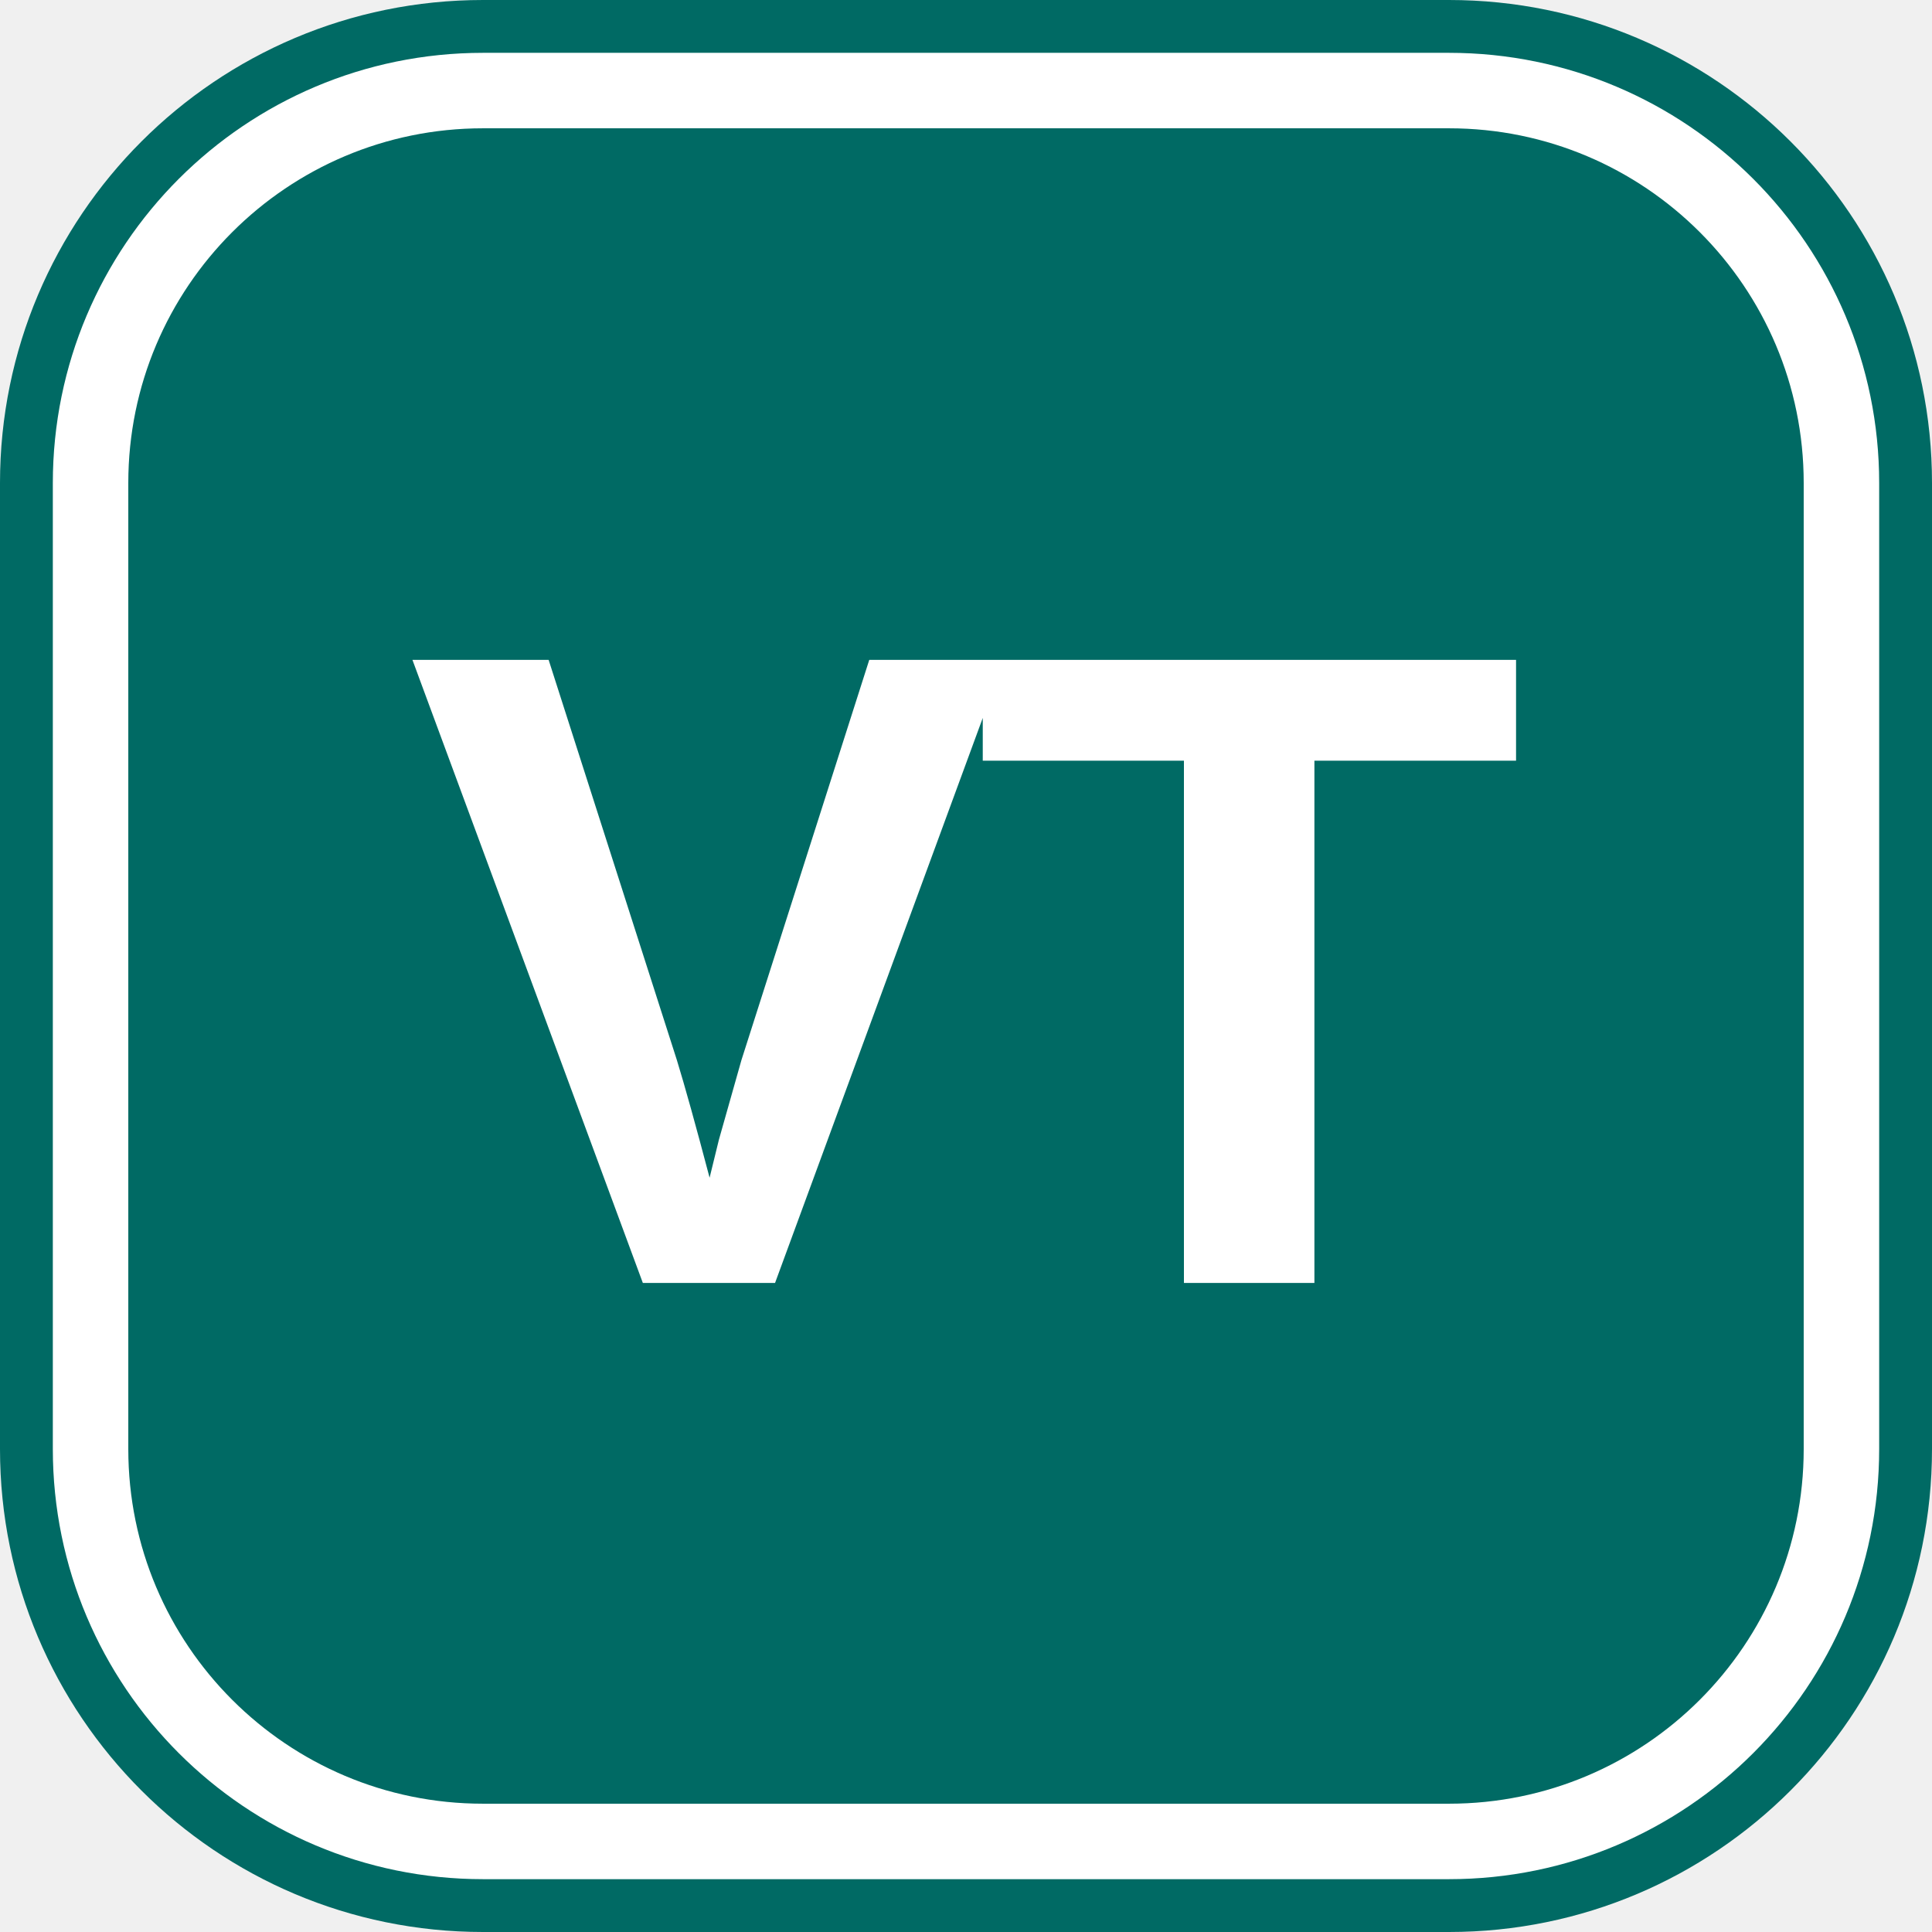
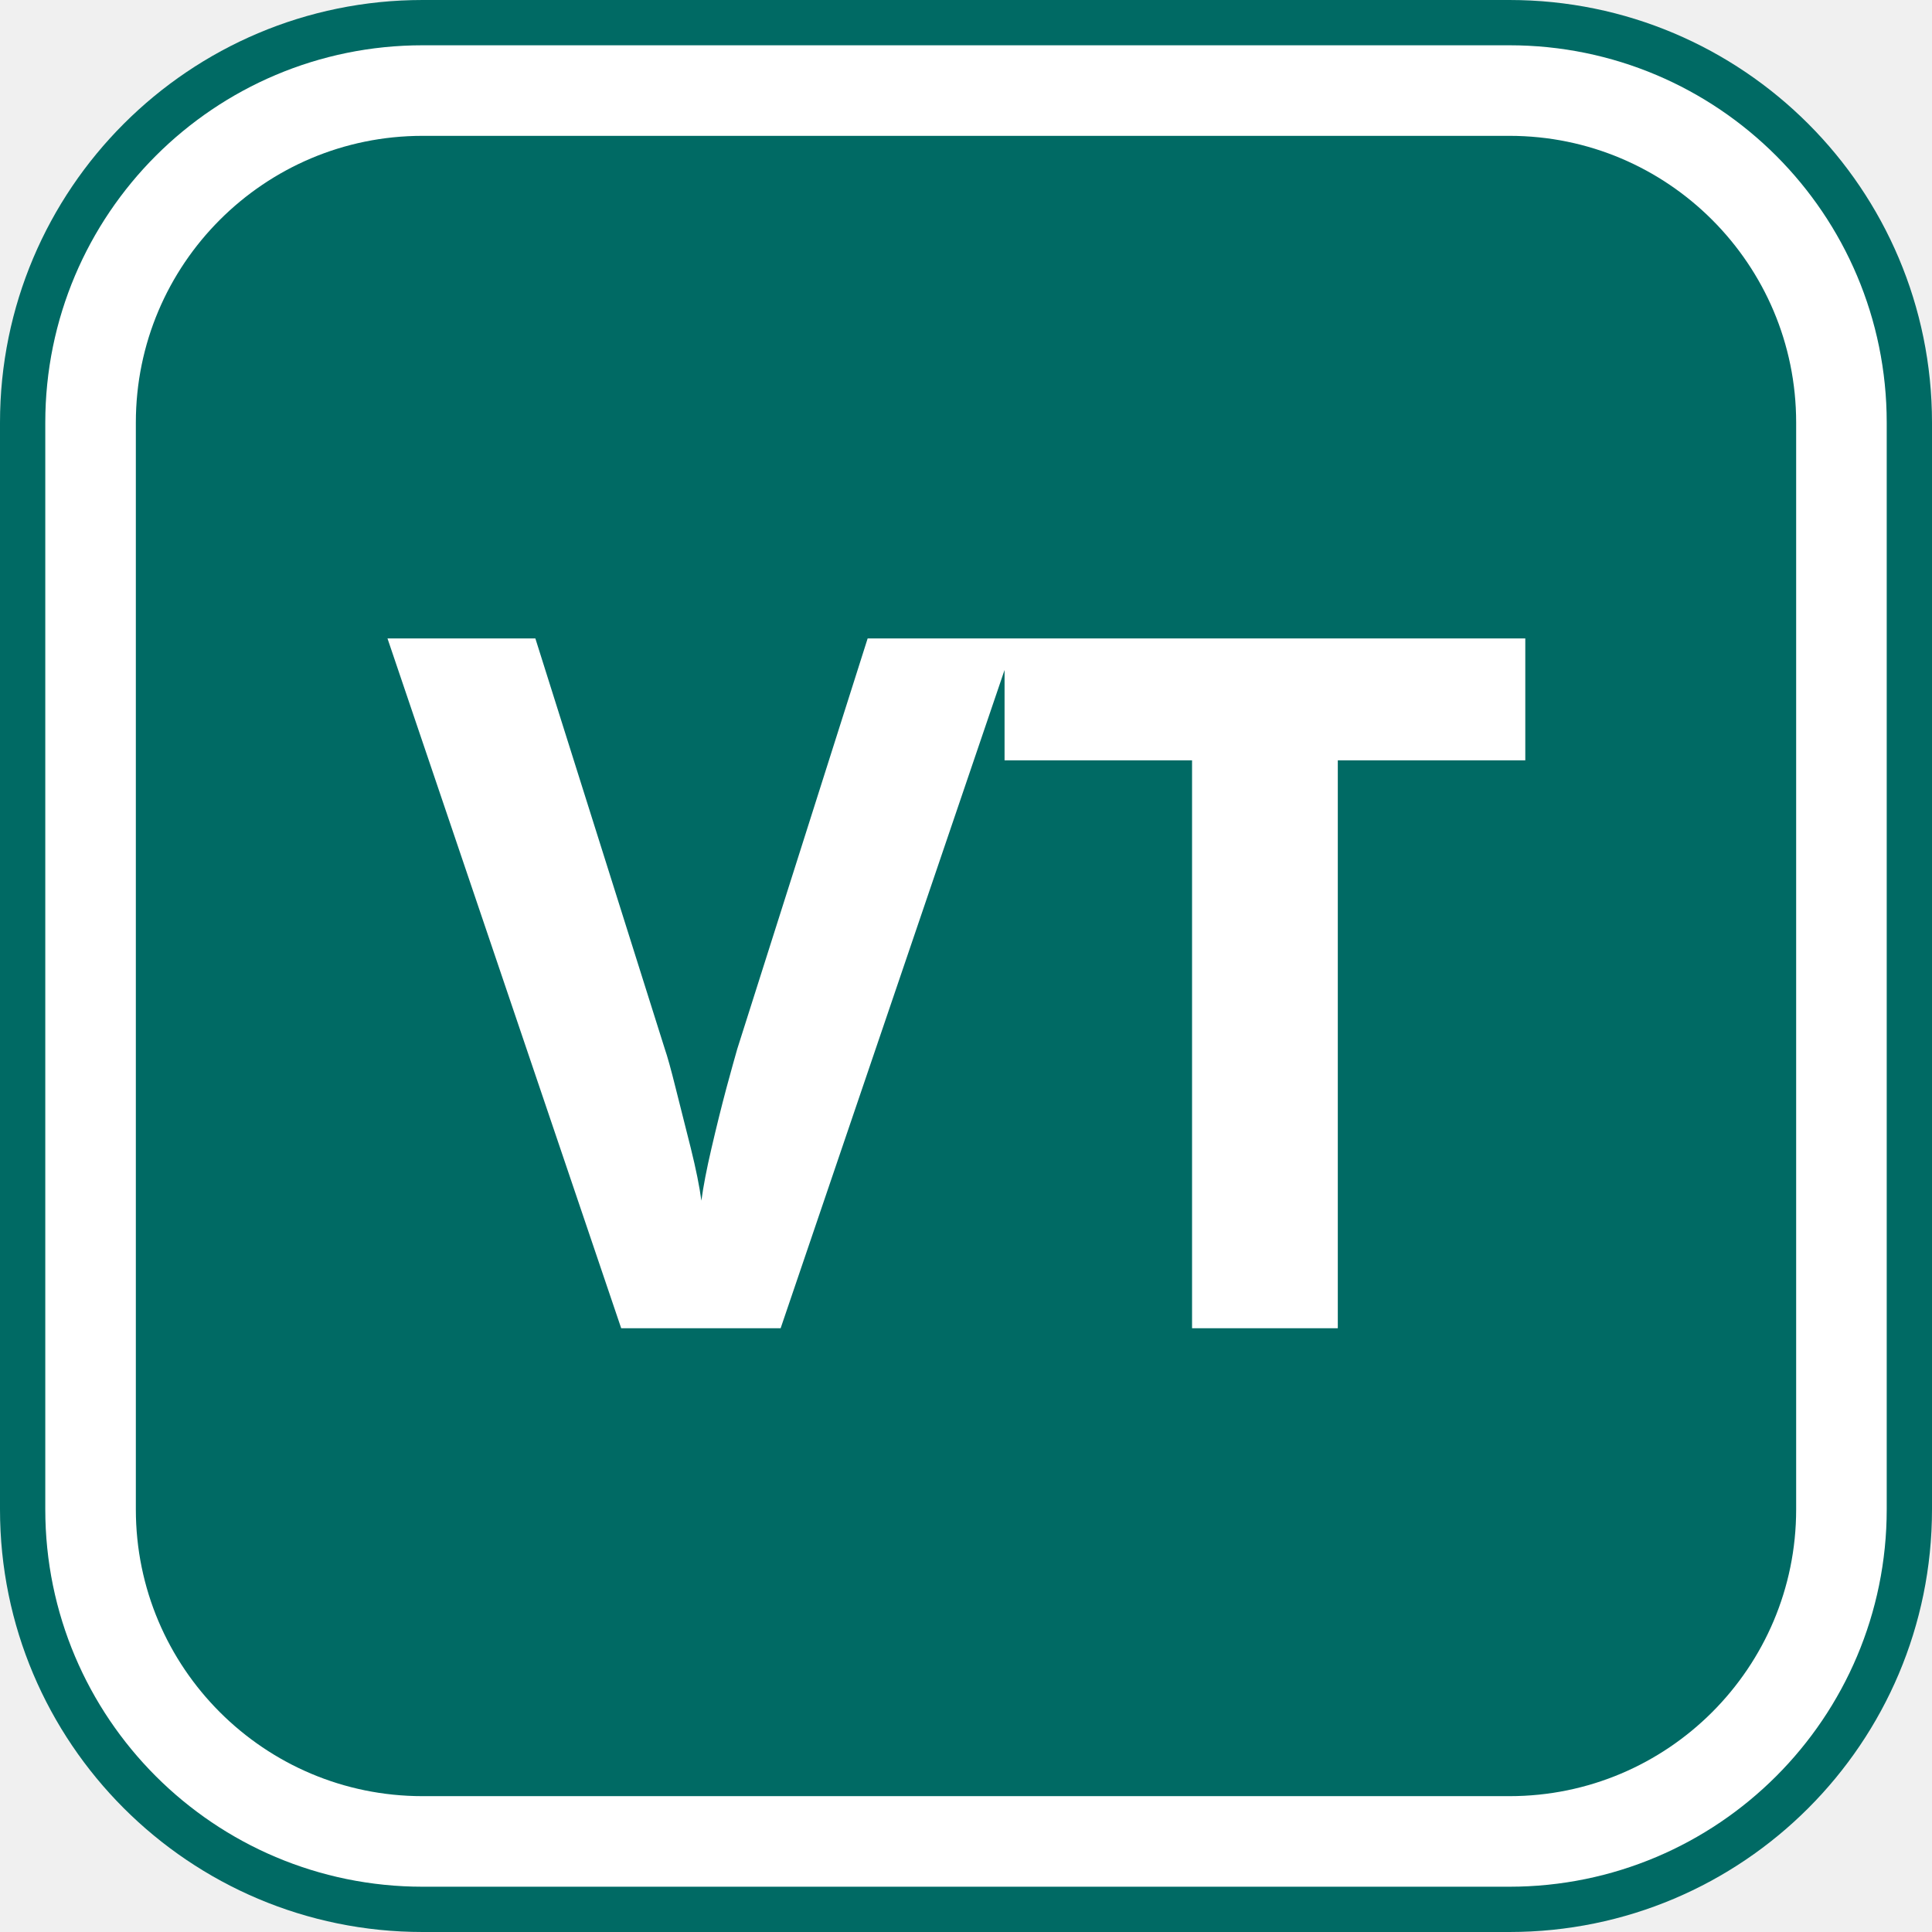
- <svg xmlns="http://www.w3.org/2000/svg" viewBox="0 0 512 512" width="100%" height="100%">
-   <rect width="512" height="512" rx="128" fill="#006a64" />
-   <rect x="24" y="24" width="464" height="464" rx="104" fill="none" stroke="#ffffff" stroke-width="20" />
-   <text x="256" y="340" font-family="Arial, Helvetica, sans-serif" font-weight="900" font-size="240" fill="#ffffff" text-anchor="middle" letter-spacing="-10">VT</text>
+ <svg xmlns="http://www.w3.org/2000/svg" viewBox="0 0 128 128" width="128" height="128">
+   <rect width="128" height="128" rx="28" fill="#006a64" />
+   <rect x="6" y="6" width="116" height="116" rx="22" fill="none" stroke="#ffffff" stroke-width="6" />
+   <text x="64" y="88" font-family="Arial Black, Impact, sans-serif" font-weight="900" font-size="64" fill="#ffffff" text-anchor="middle" letter-spacing="-2">VT</text>
</svg>
